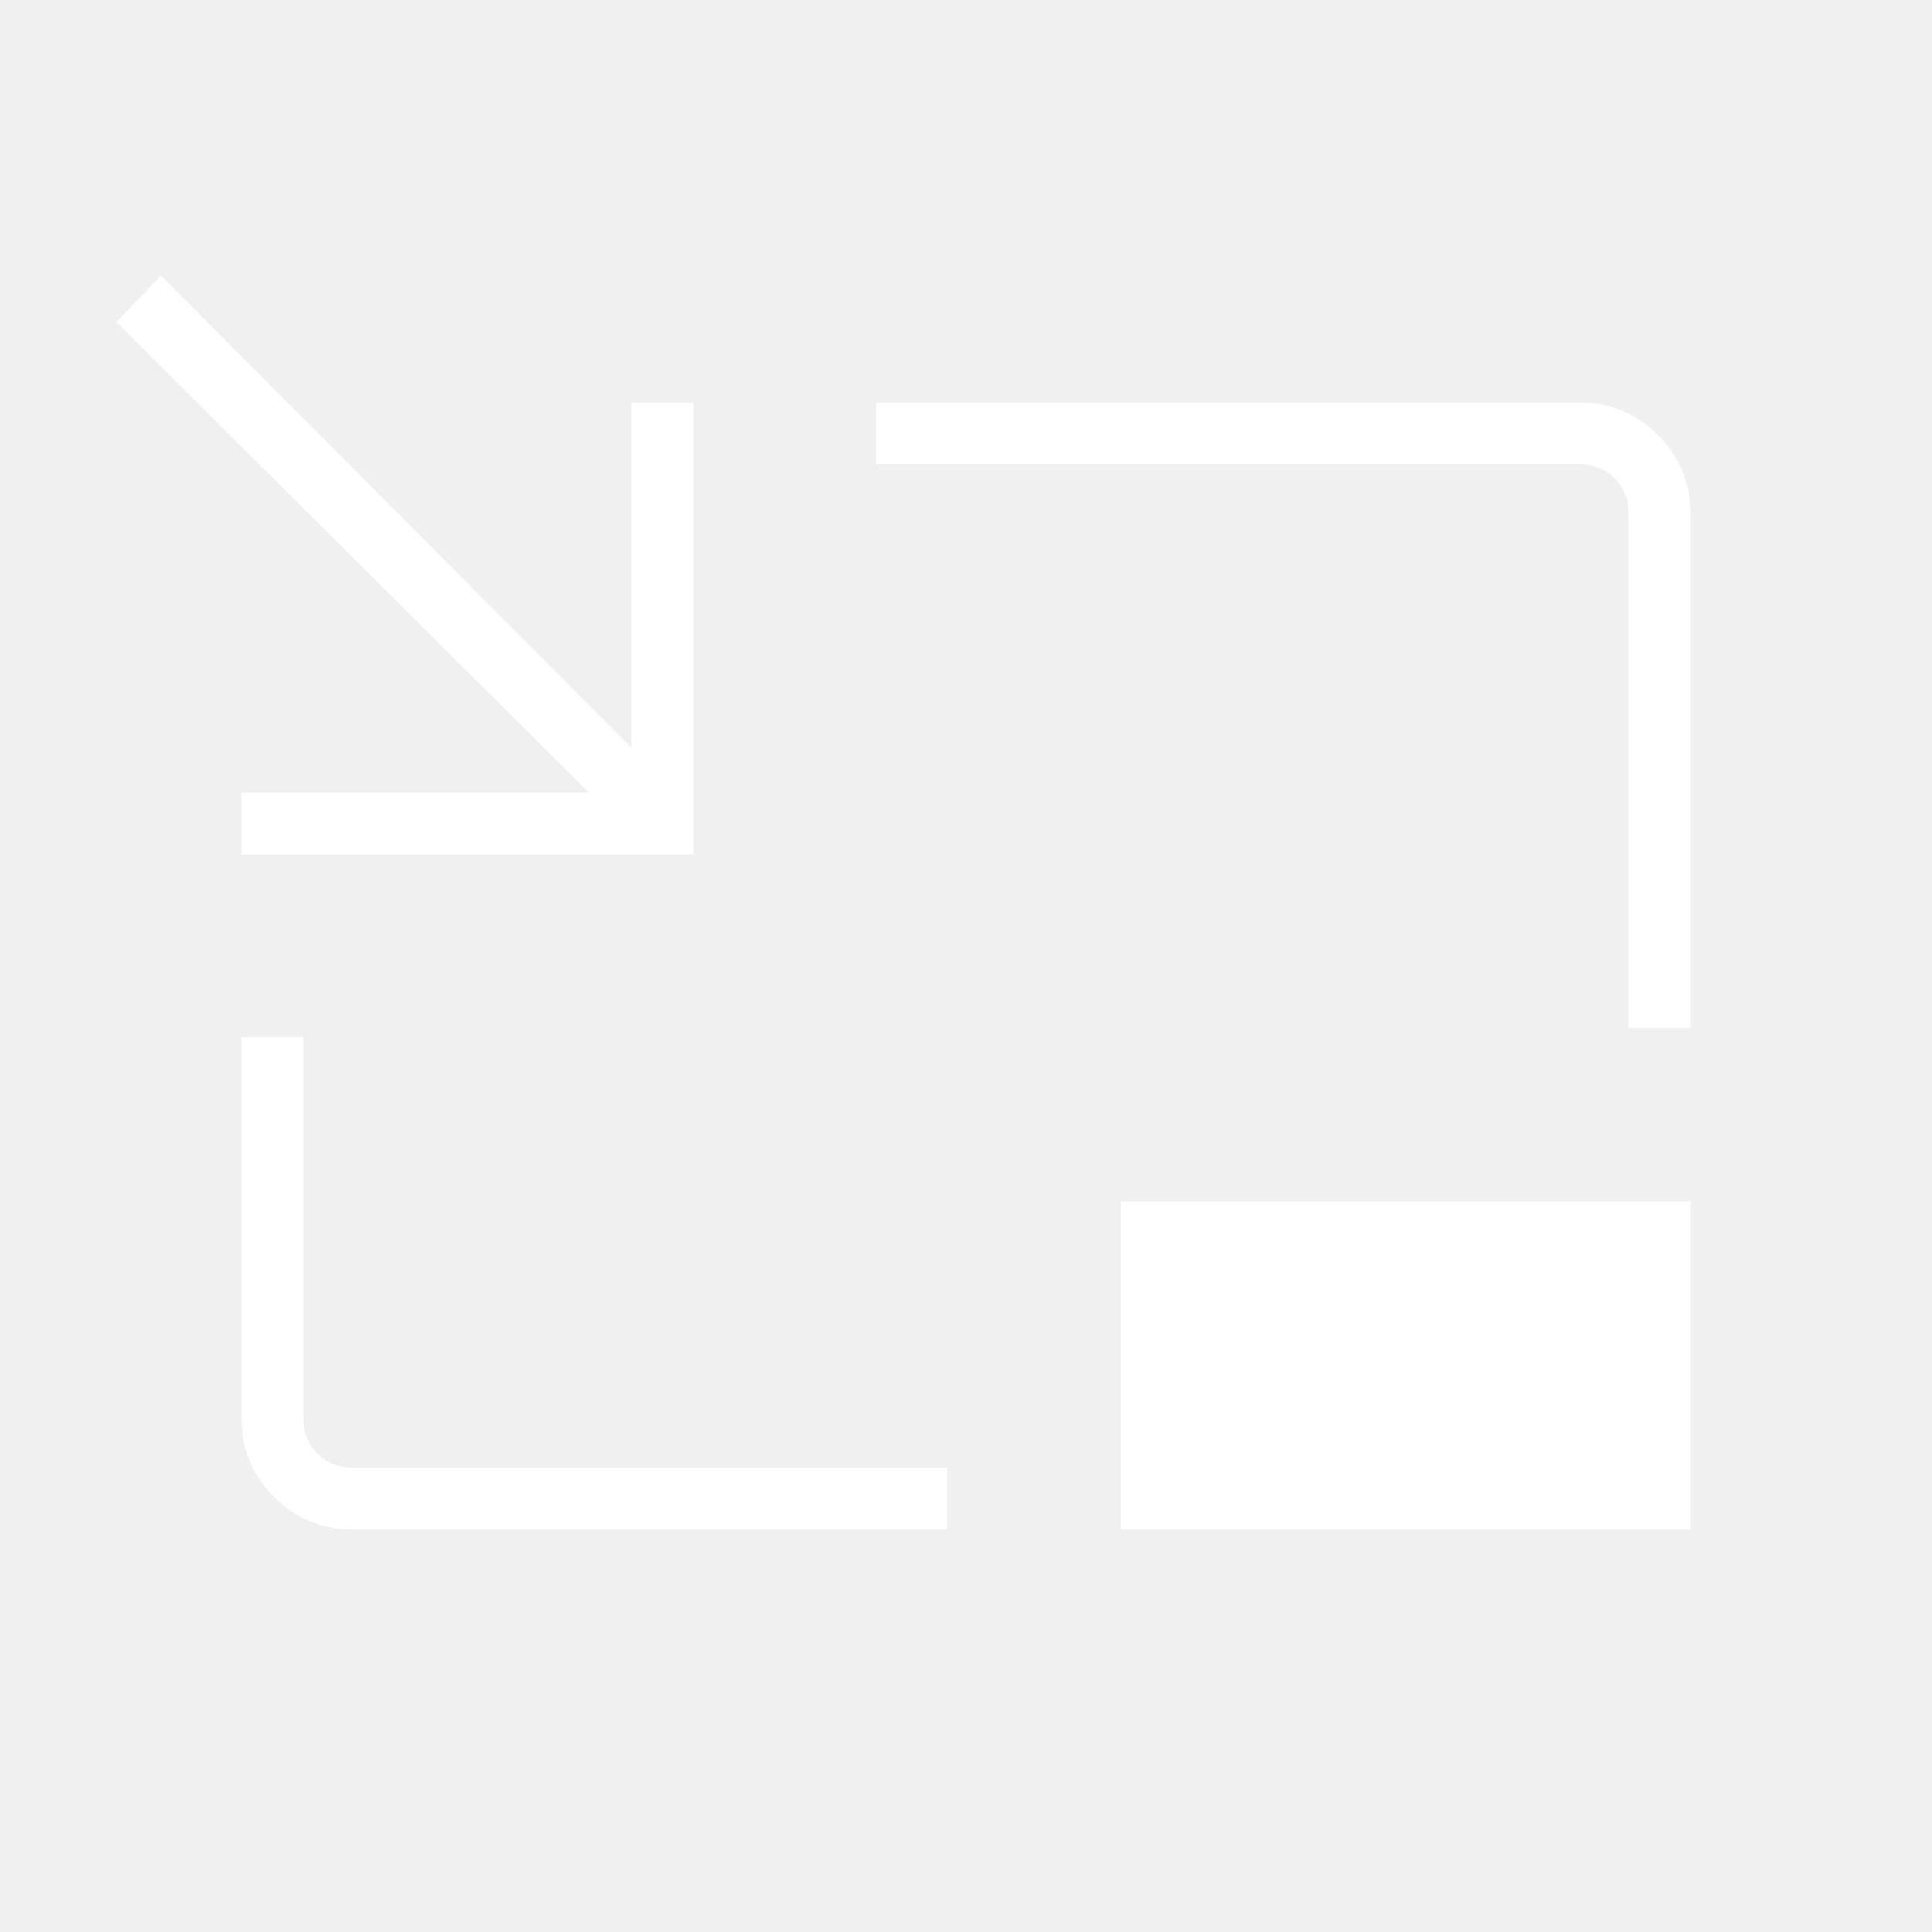
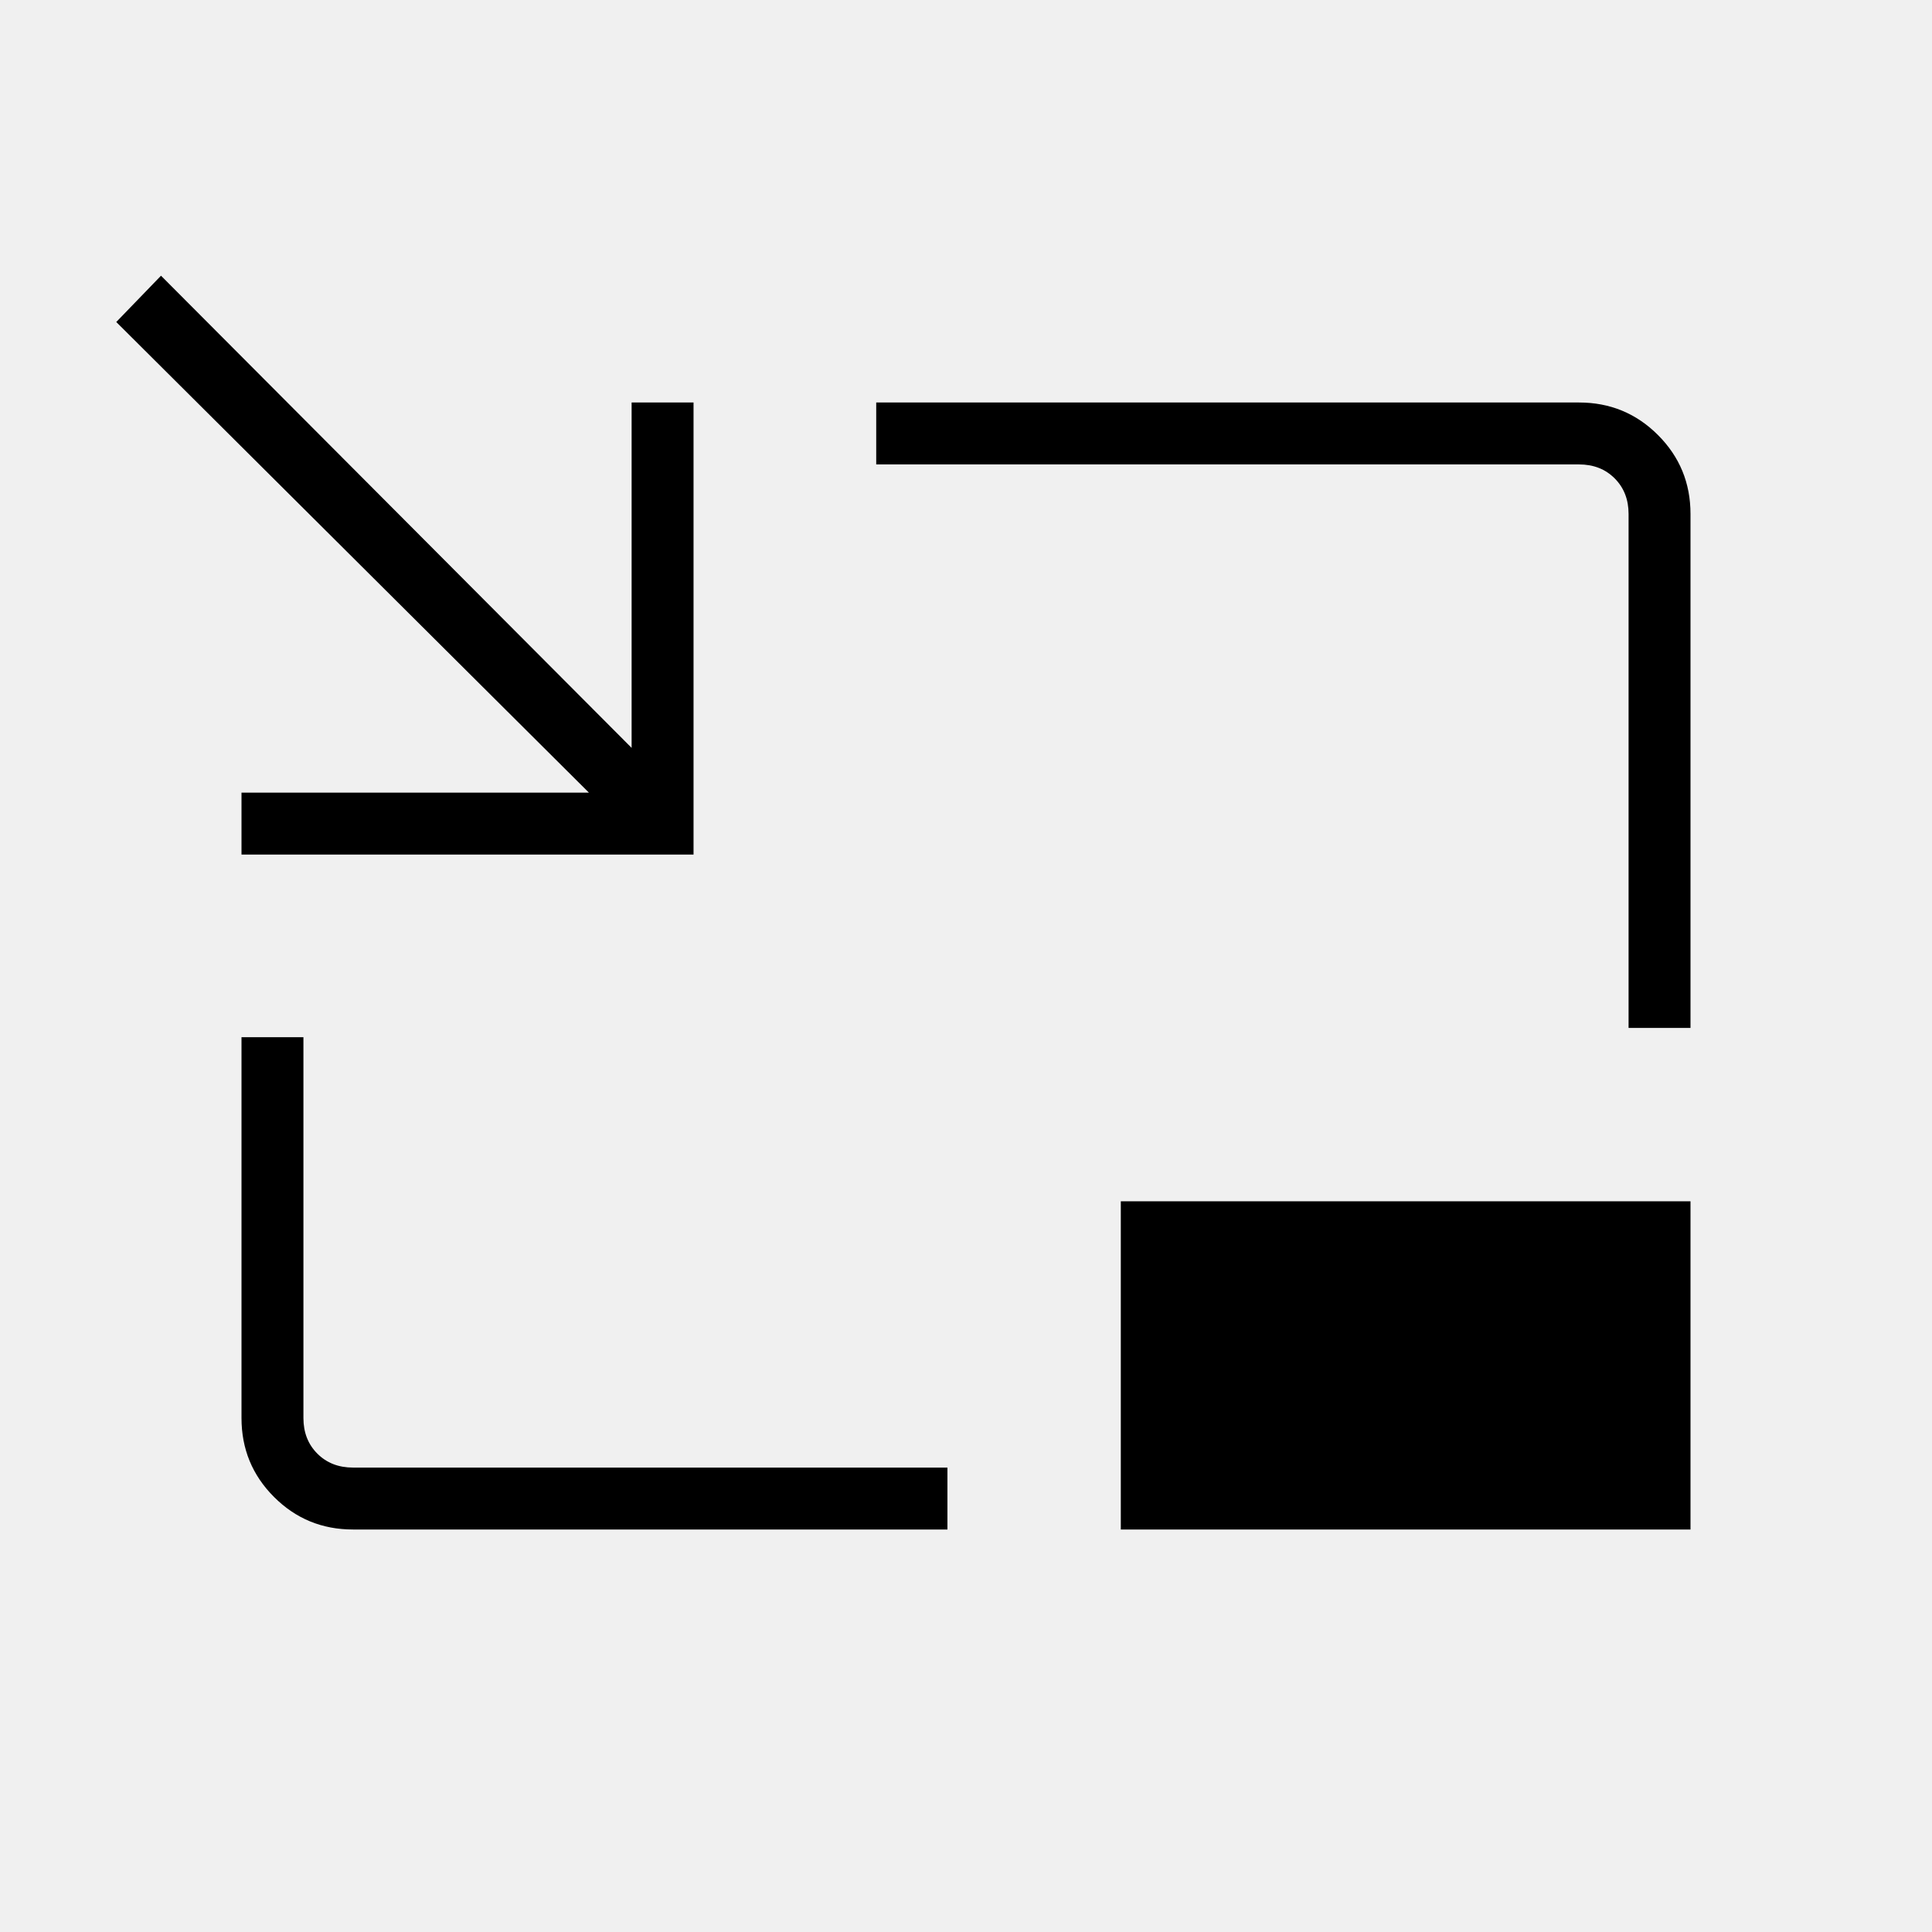
- <svg xmlns="http://www.w3.org/2000/svg" fill="white" height="48" viewBox="0 -960 960 960" width="48">
+ <svg xmlns="http://www.w3.org/2000/svg" height="48" viewBox="0 -960 960 960" width="48">
  <path d="M120-535.385v-30.769h172.615L57.769-800 80-823l233.846 234.615V-760h30.769v224.615H120ZM175.384-200q-23.057 0-39.221-16.163Q120-232.327 120-255.384v-189.231h30.769v189.231q0 10.769 6.923 17.692t17.692 6.923h295.385V-200H175.384Zm633.847-249.231v-255.385q0-10.769-6.923-17.692t-17.692-6.923H435.385V-760h349.231q23.057 0 39.221 16.163Q840-727.673 840-704.616v255.385h-30.769ZM556.923-200v-163.077H840V-200H556.923Z" />
</svg>
